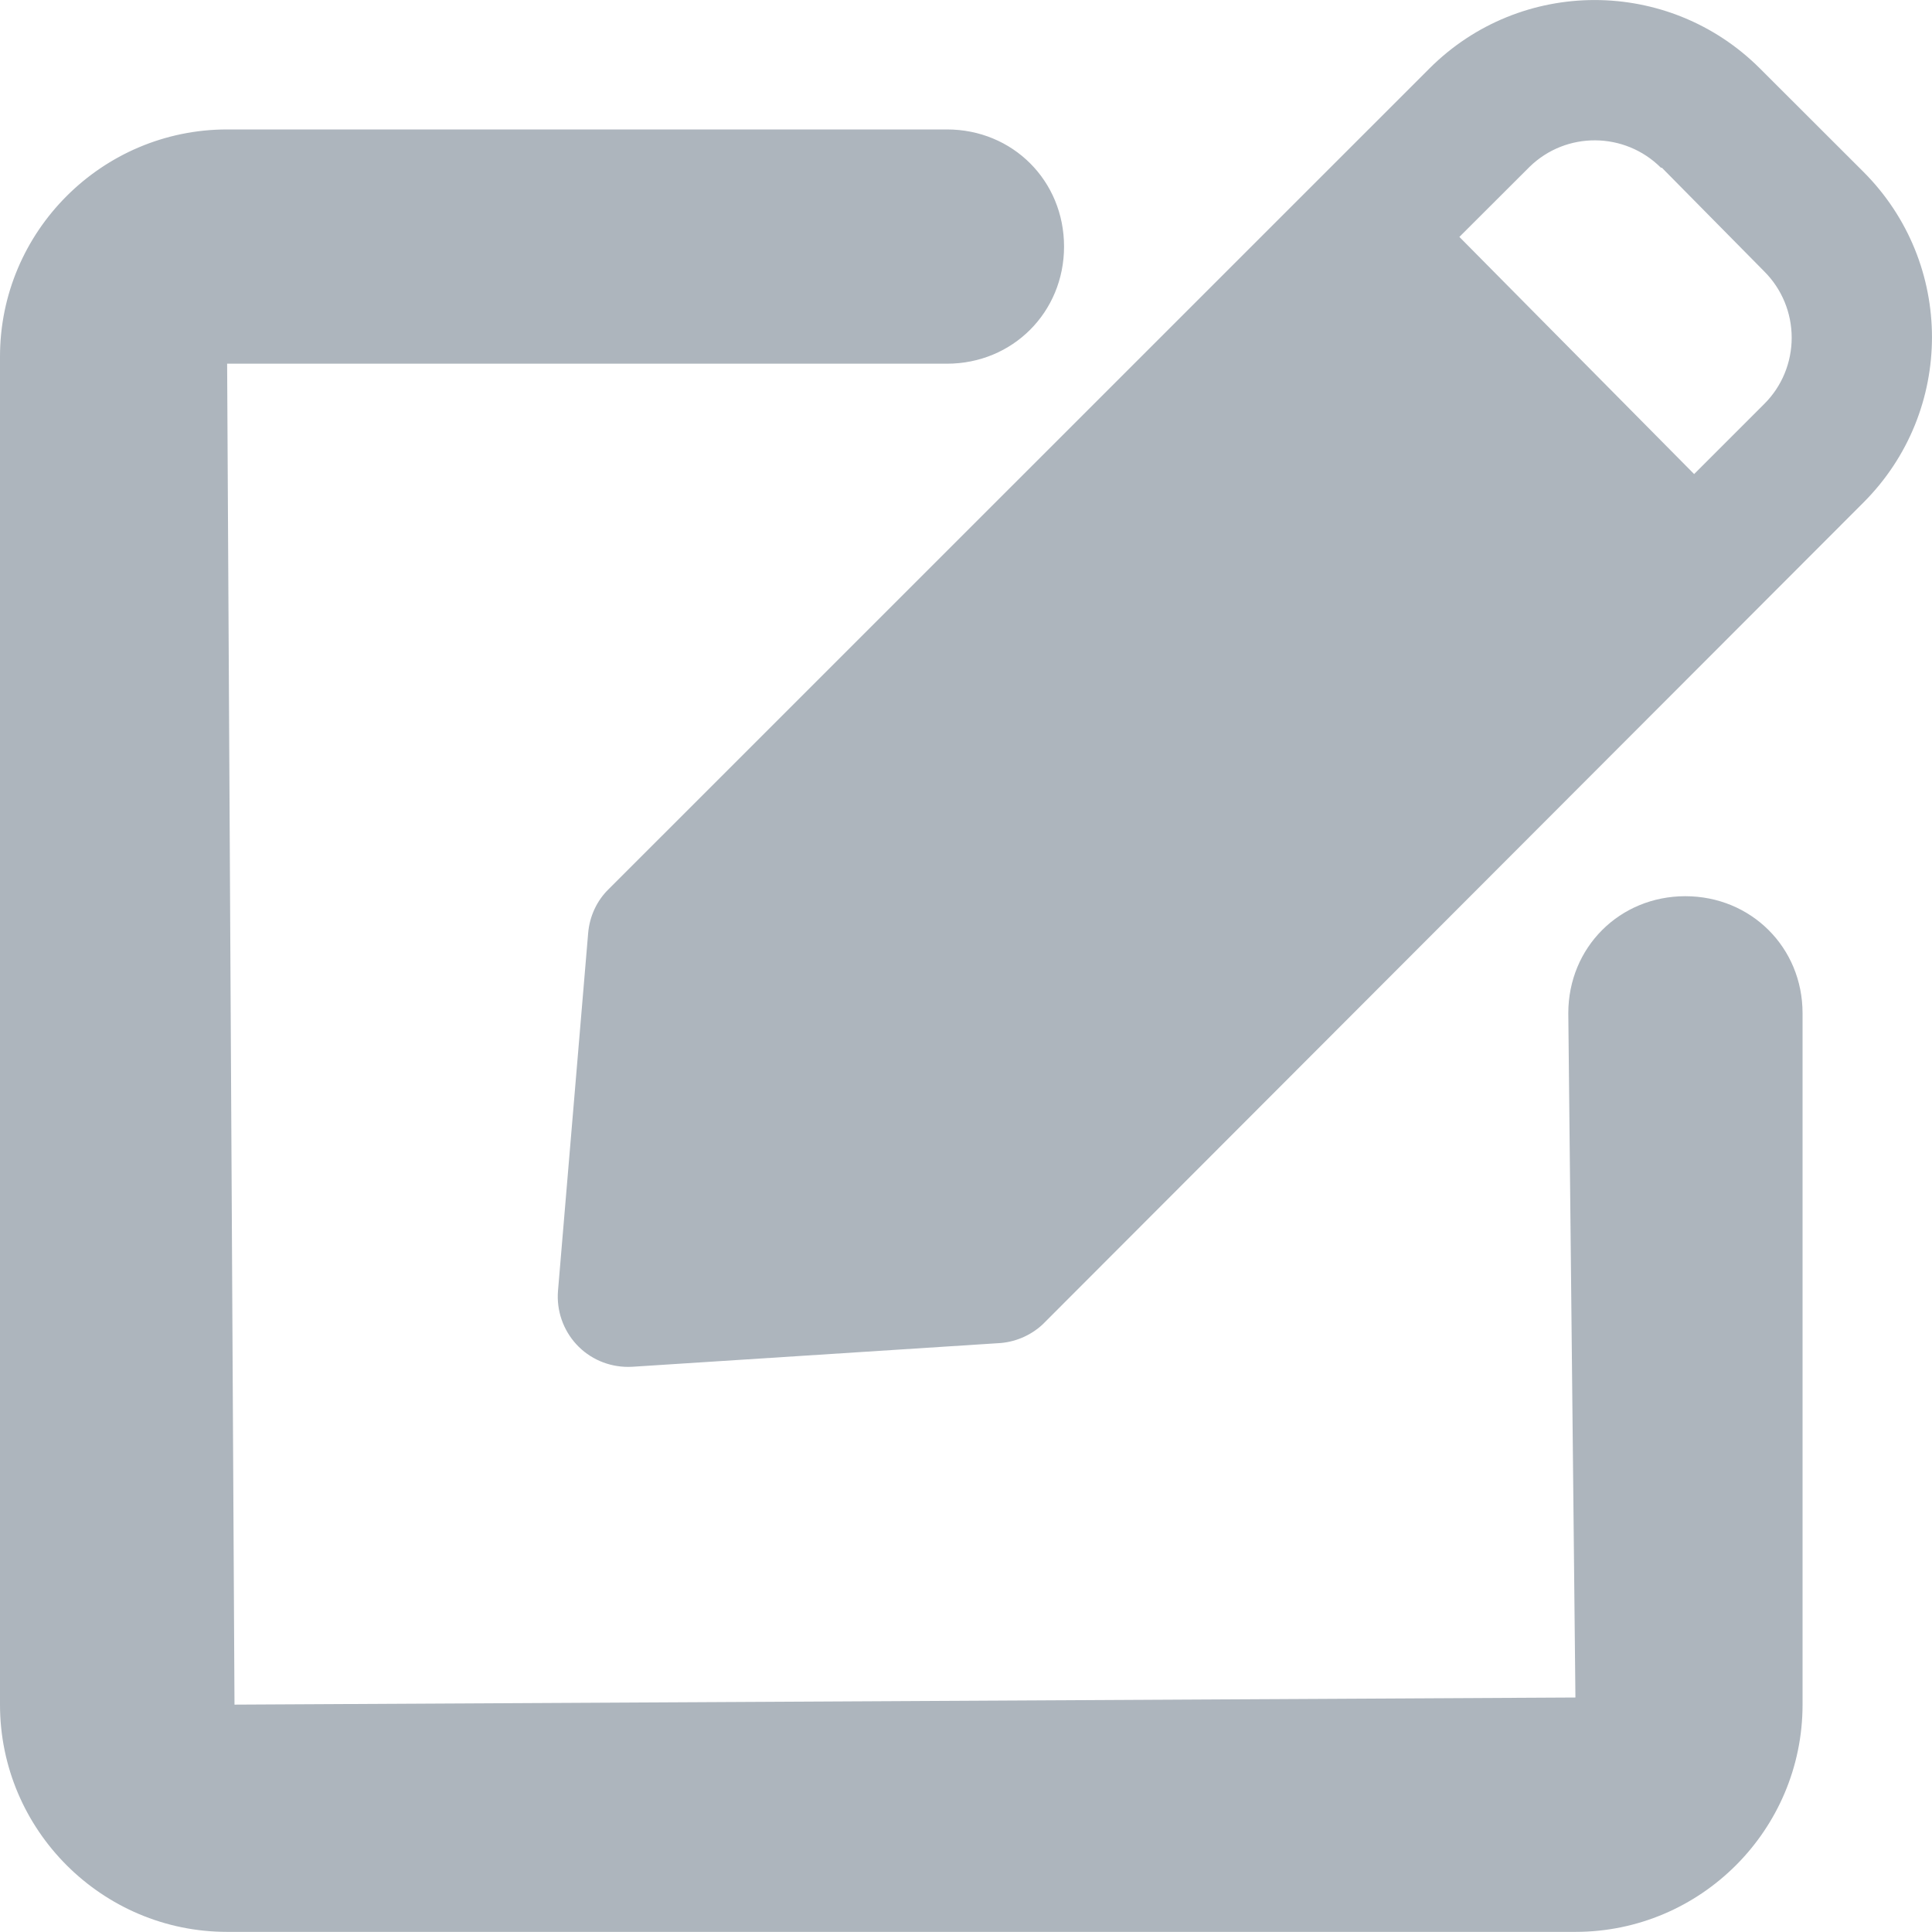
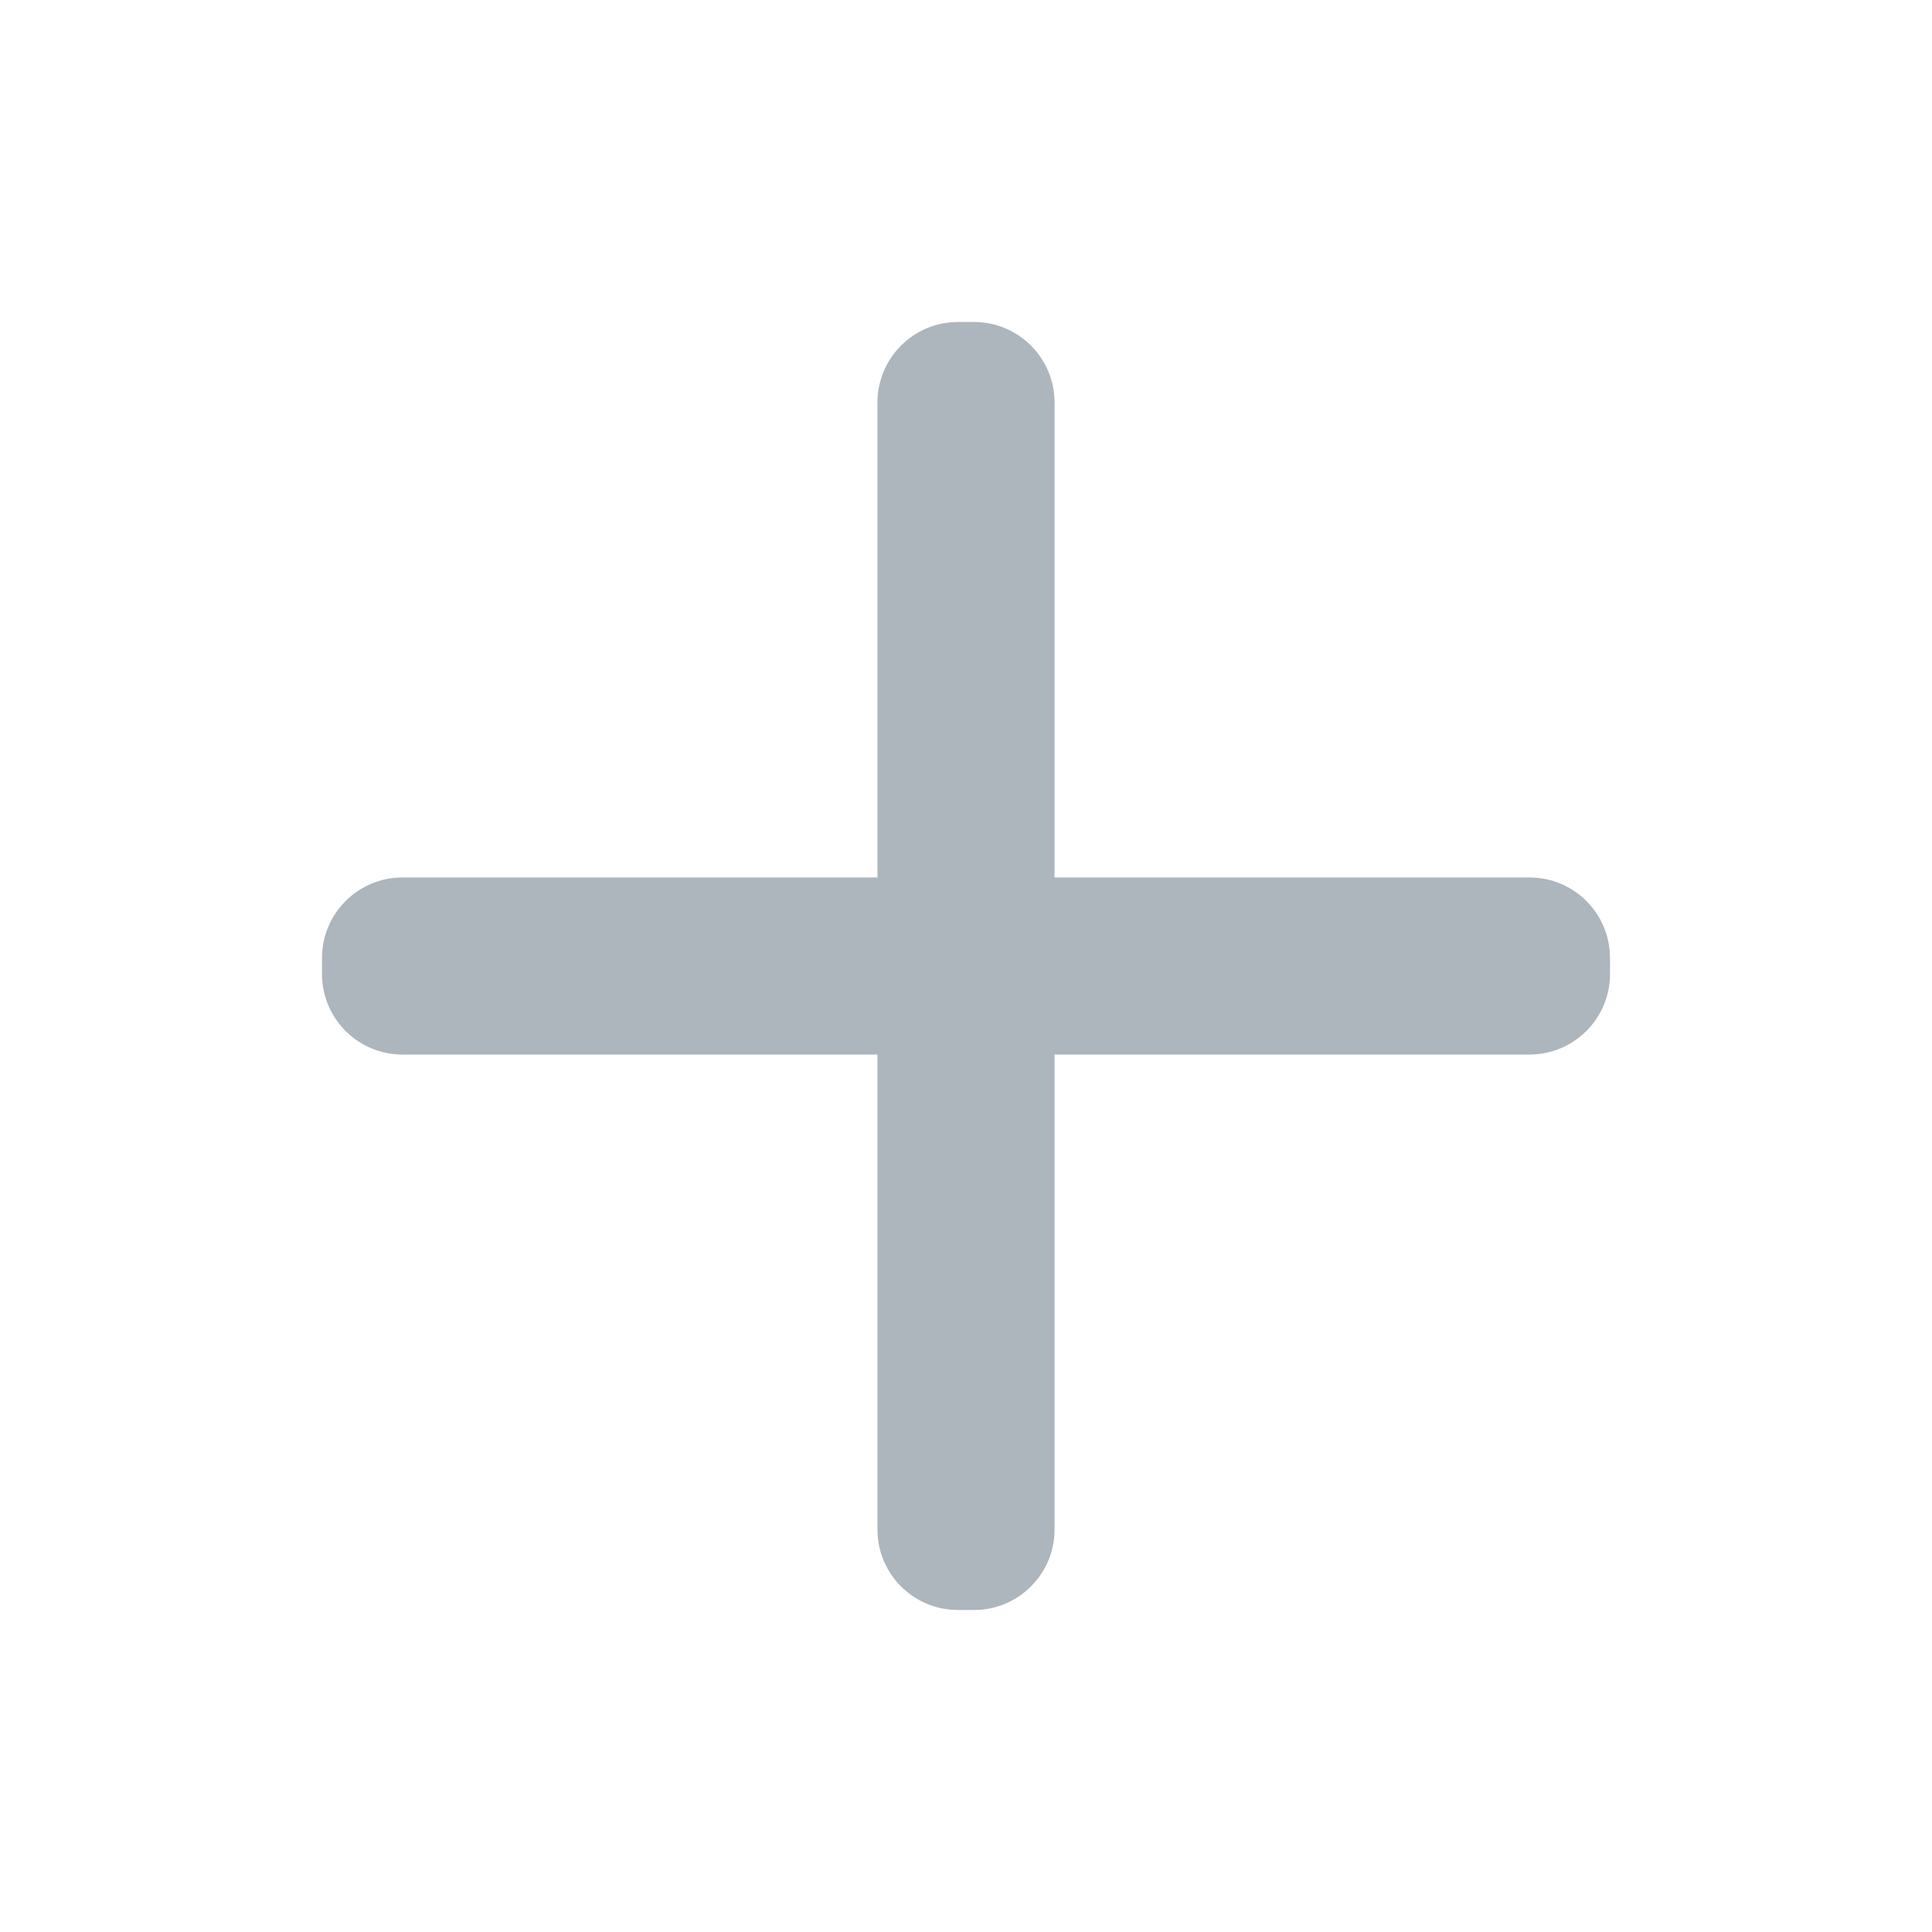
- <svg xmlns="http://www.w3.org/2000/svg" width="16px" height="16px" viewBox="0 0 16 16" version="1.1">
+ <svg xmlns="http://www.w3.org/2000/svg" width="24px" height="24px" viewBox="0 0 24 24" version="1.1">
  <defs />
-   <g id="Components" stroke="none" stroke-width="1" fill="none" fill-rule="evenodd">
-     <g id="Icon-Set" transform="translate(-227, -410)">
-       <g id="create" transform="translate(223, 406)">
-         <rect id="Rectangle" fill-rule="nonzero" x="0" y="0" width="24" height="24" />
-         <path d="M9.237,15.319 L12.262,15.124 C12.401,15.118 12.534,15.062 12.635,14.968 L19.432,8.162 C20.189,7.405 20.189,6.18 19.432,5.423 L18.576,4.568 C17.819,3.811 16.593,3.811 15.837,4.568 L9.039,11.365 C8.942,11.46 8.883,11.589 8.871,11.726 L8.621,14.691 C8.608,14.853 8.663,15.013 8.773,15.133 C8.883,15.253 9.039,15.32 9.202,15.32 L9.237,15.319 Z M17.763,5.389 L18.611,6.248 C18.757,6.394 18.838,6.591 18.838,6.797 C18.838,7.002 18.757,7.2 18.611,7.345 L18.03,7.926 L16.086,5.962 L16.668,5.381 C16.971,5.086 17.455,5.09 17.755,5.389 L17.763,5.389 Z M17.047,19.999 L5.881,19.999 C4.845,19.999 4,19.155 4,18.117 L4,6.953 C4,5.916 4.845,5.072 5.881,5.072 L11.842,5.072 C12.387,5.072 12.812,5.497 12.812,6.042 C12.812,6.585 12.387,7.012 11.842,7.012 L5.881,7.012 L5.942,18.117 L17.047,18.058 L16.988,12.391 C16.988,11.846 17.413,11.422 17.957,11.422 C18.501,11.422 18.928,11.846 18.928,12.391 L18.928,18.117 C18.928,19.155 18.084,19.999 17.047,19.999 Z" id="Shape" fill="#ADB5BD" />
-       </g>
-     </g>
+   <g id="create" stroke="none" stroke-width="1" fill="none" fill-rule="evenodd">
+     <path d="M13.1,10.9 L19,10.9 C19.552,10.9 20,11.348 20,11.9 L20,12.1 C20,12.652 19.552,13.1 19,13.1 L13.1,13.1 L13.1,19 C13.1,19.552 12.652,20 12.1,20 L11.9,20 C11.348,20 10.9,19.552 10.9,19 L10.9,13.1 L5,13.1 C4.448,13.1 4,12.652 4,12.1 L4,11.9 C4,11.348 4.448,10.9 5,10.9 L10.9,10.9 L10.9,5 C10.9,4.448 11.348,4 11.9,4 L12.1,4 C12.652,4 13.1,4.448 13.1,5 L13.1,10.9 Z" id="shape" fill="#ADB5BD" fill-rule="nonzero" />
  </g>
</svg>
